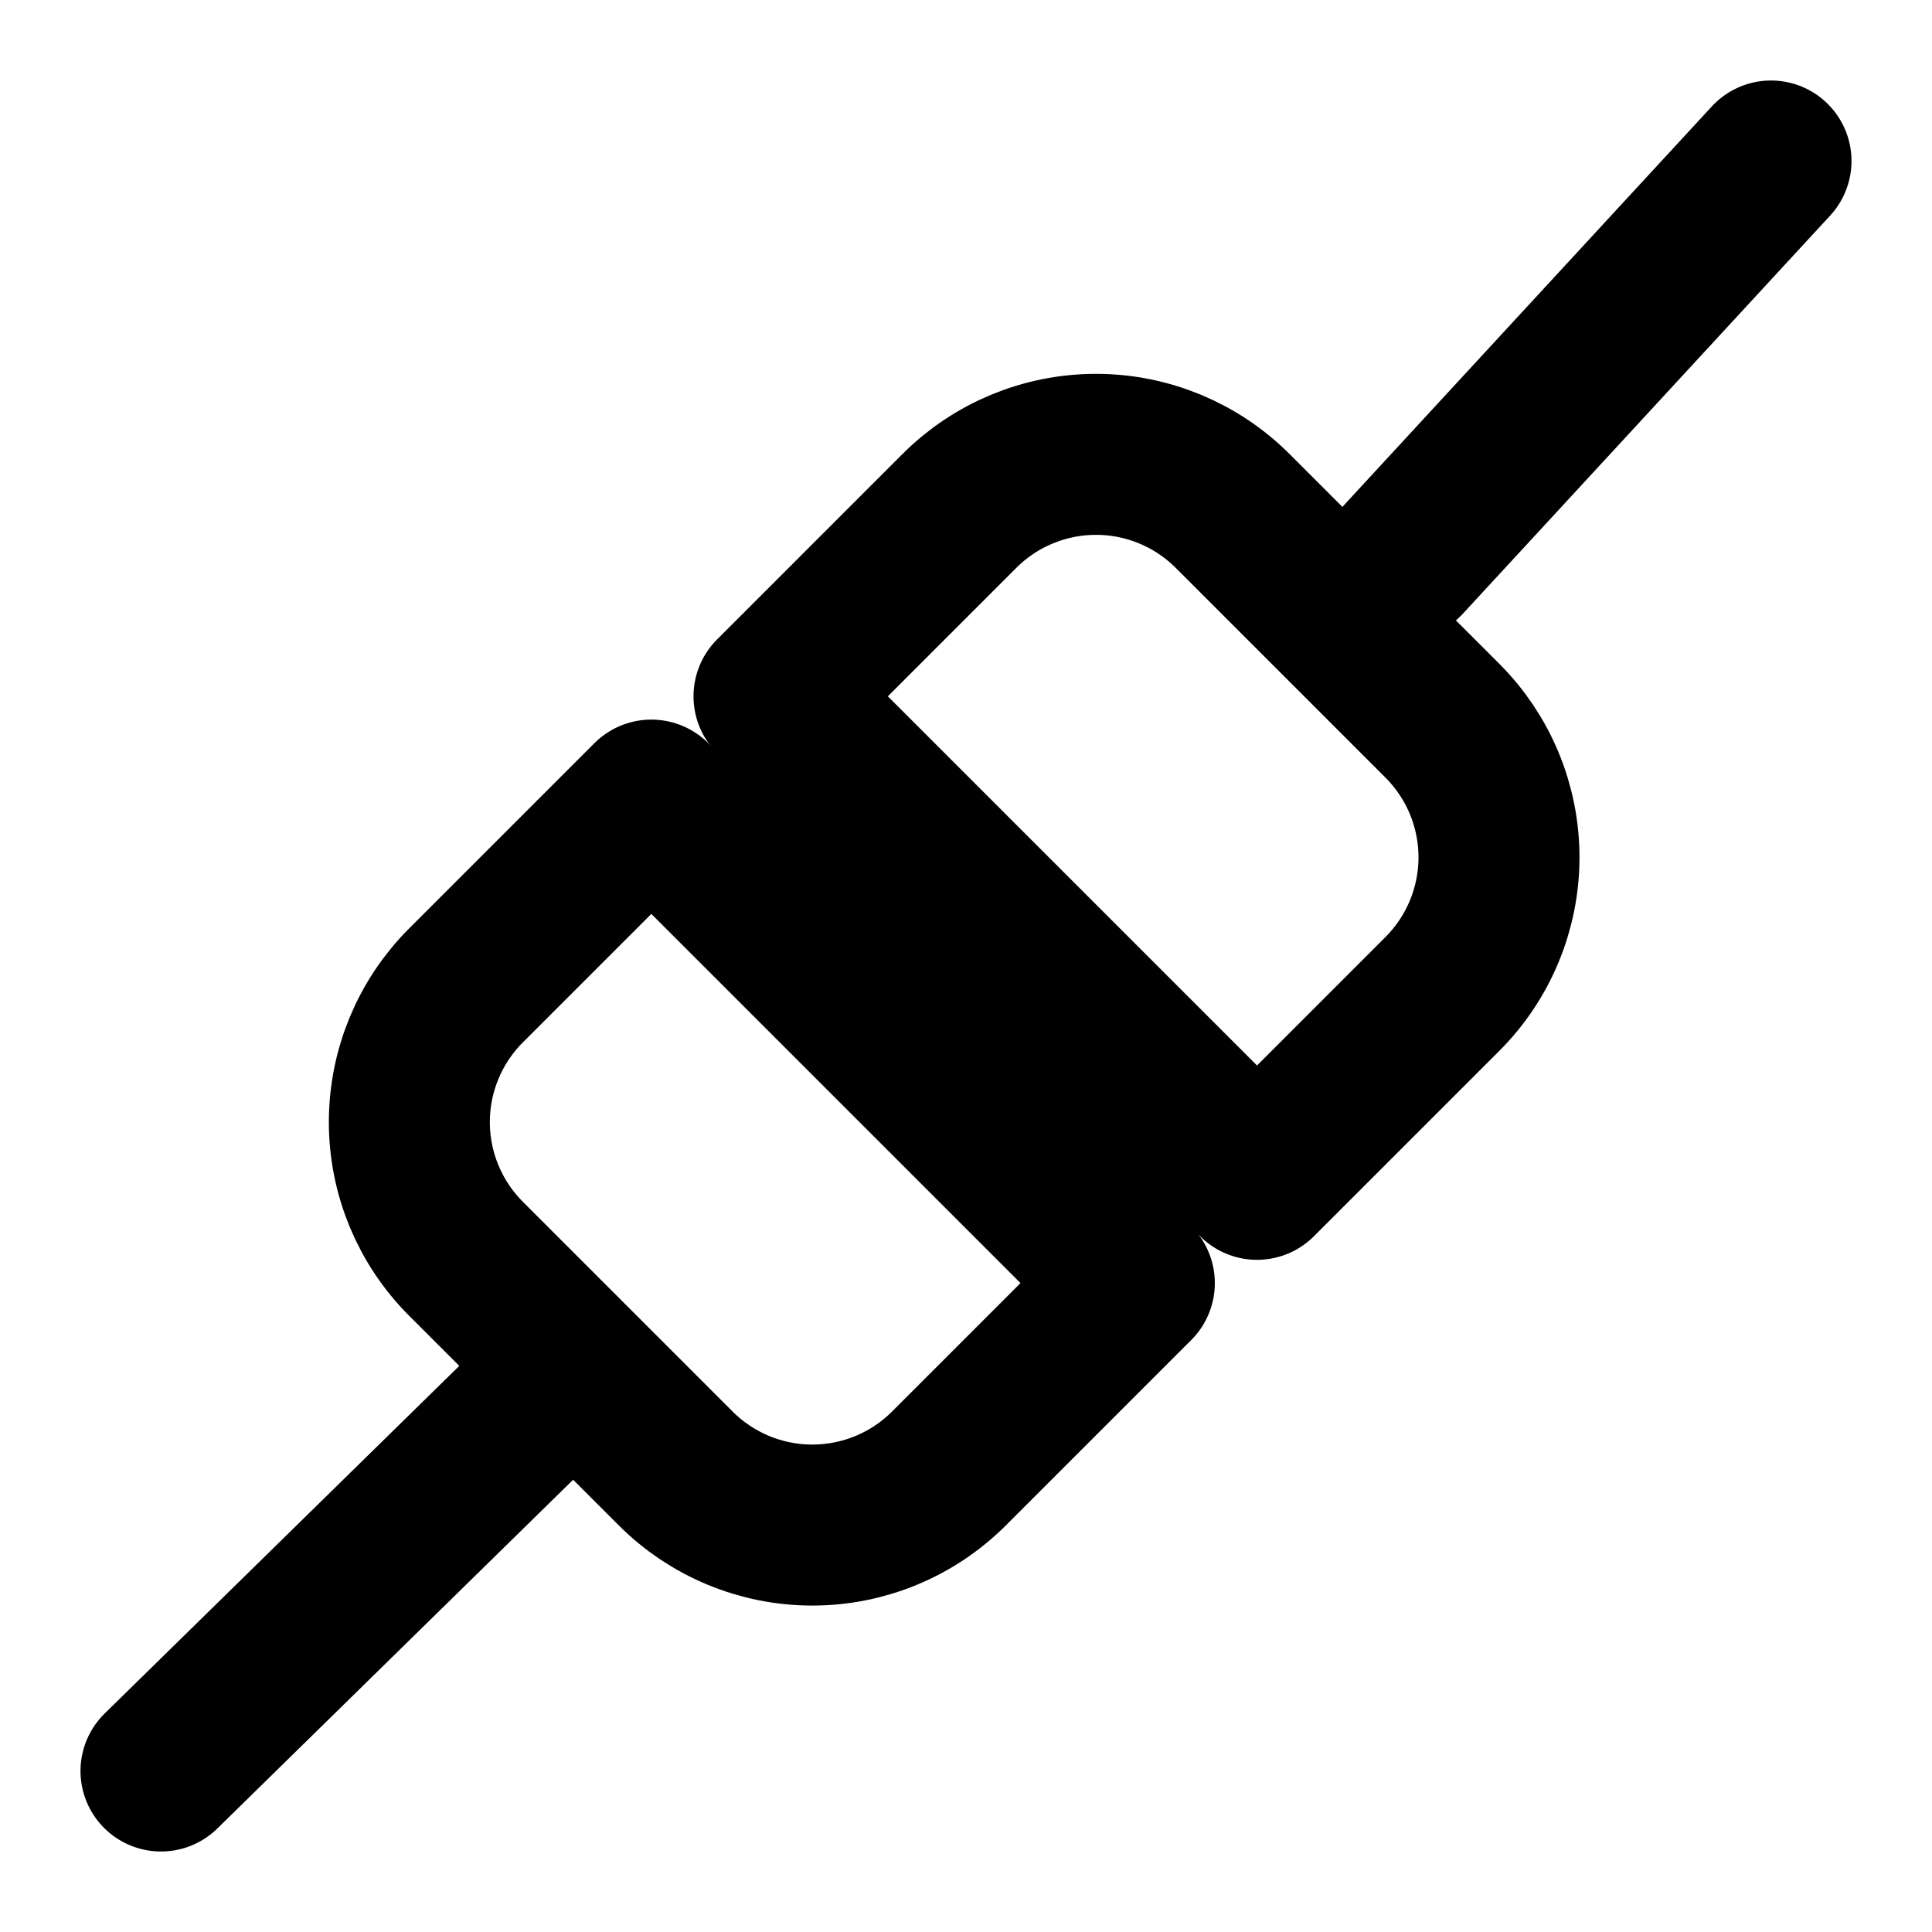
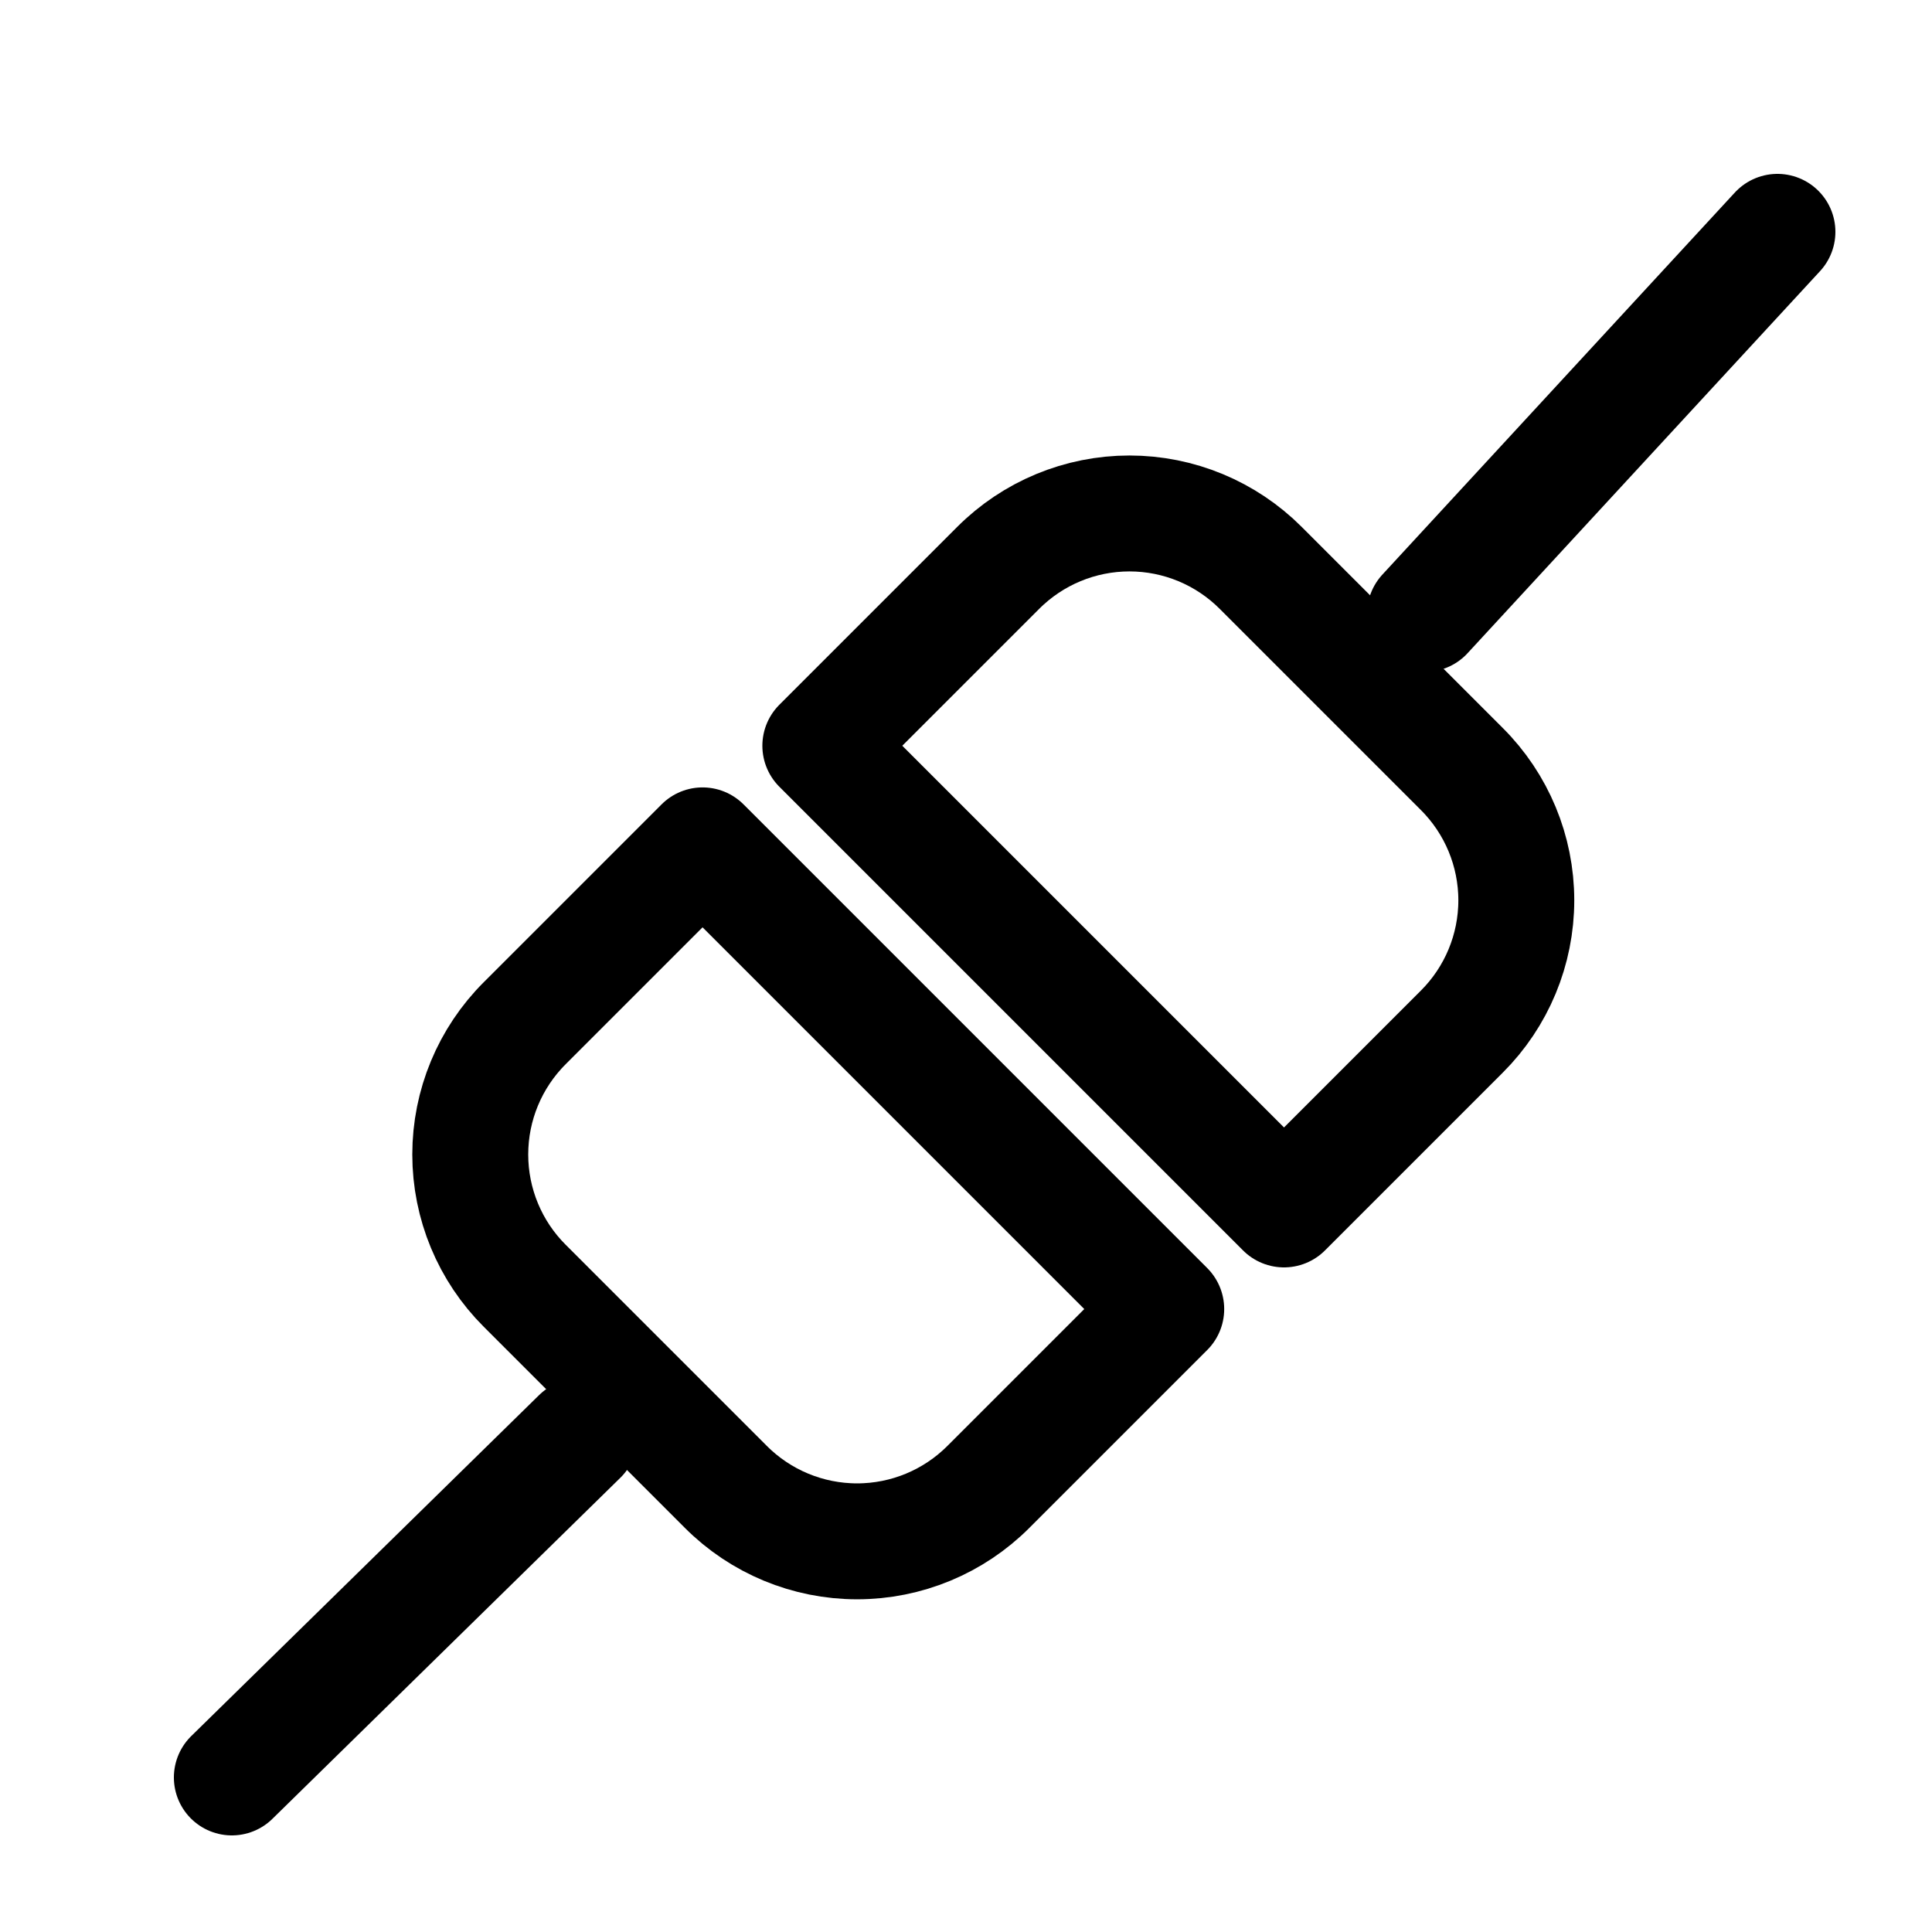
- <svg xmlns="http://www.w3.org/2000/svg" width="22" height="22" viewBox="0 0 24 24" fill="none" stroke="currentColor" stroke-width="2" stroke-linecap="round" stroke-linejoin="round" class="lucide lucide-unplug-icon lucide-unplug" version="1.1" id="svg6">
+ <svg xmlns="http://www.w3.org/2000/svg" width="20" height="20" viewBox="-1 -1 25 25" fill="none" stroke="currentColor" stroke-width="1.5" stroke-linecap="round" stroke-linejoin="round" class="lucide lucide-unplug-icon lucide-unplug" version="1.1" id="svg6">
  <defs id="defs6" />
  <path d="M 17.439,6.944 22,2" id="path1" />
  <path d="M 2,22 6.502,17.587" id="path2" />
  <path d="m 8.391,18.239 a 2.4,2.4 0 0 0 3.4,0 l 2.3,-2.3 -6,-6 -2.3,2.3 a 2.4,2.4 0 0 0 0,3.4 z" id="path3" />
  <path d="m 9.615,8.65 6,6 2.3,-2.3 a 2.4,2.4 0 0 0 0,-3.4 l -2.6,-2.6 a 2.4,2.4 0 0 0 -3.4,0 z" id="path6" />
</svg>
